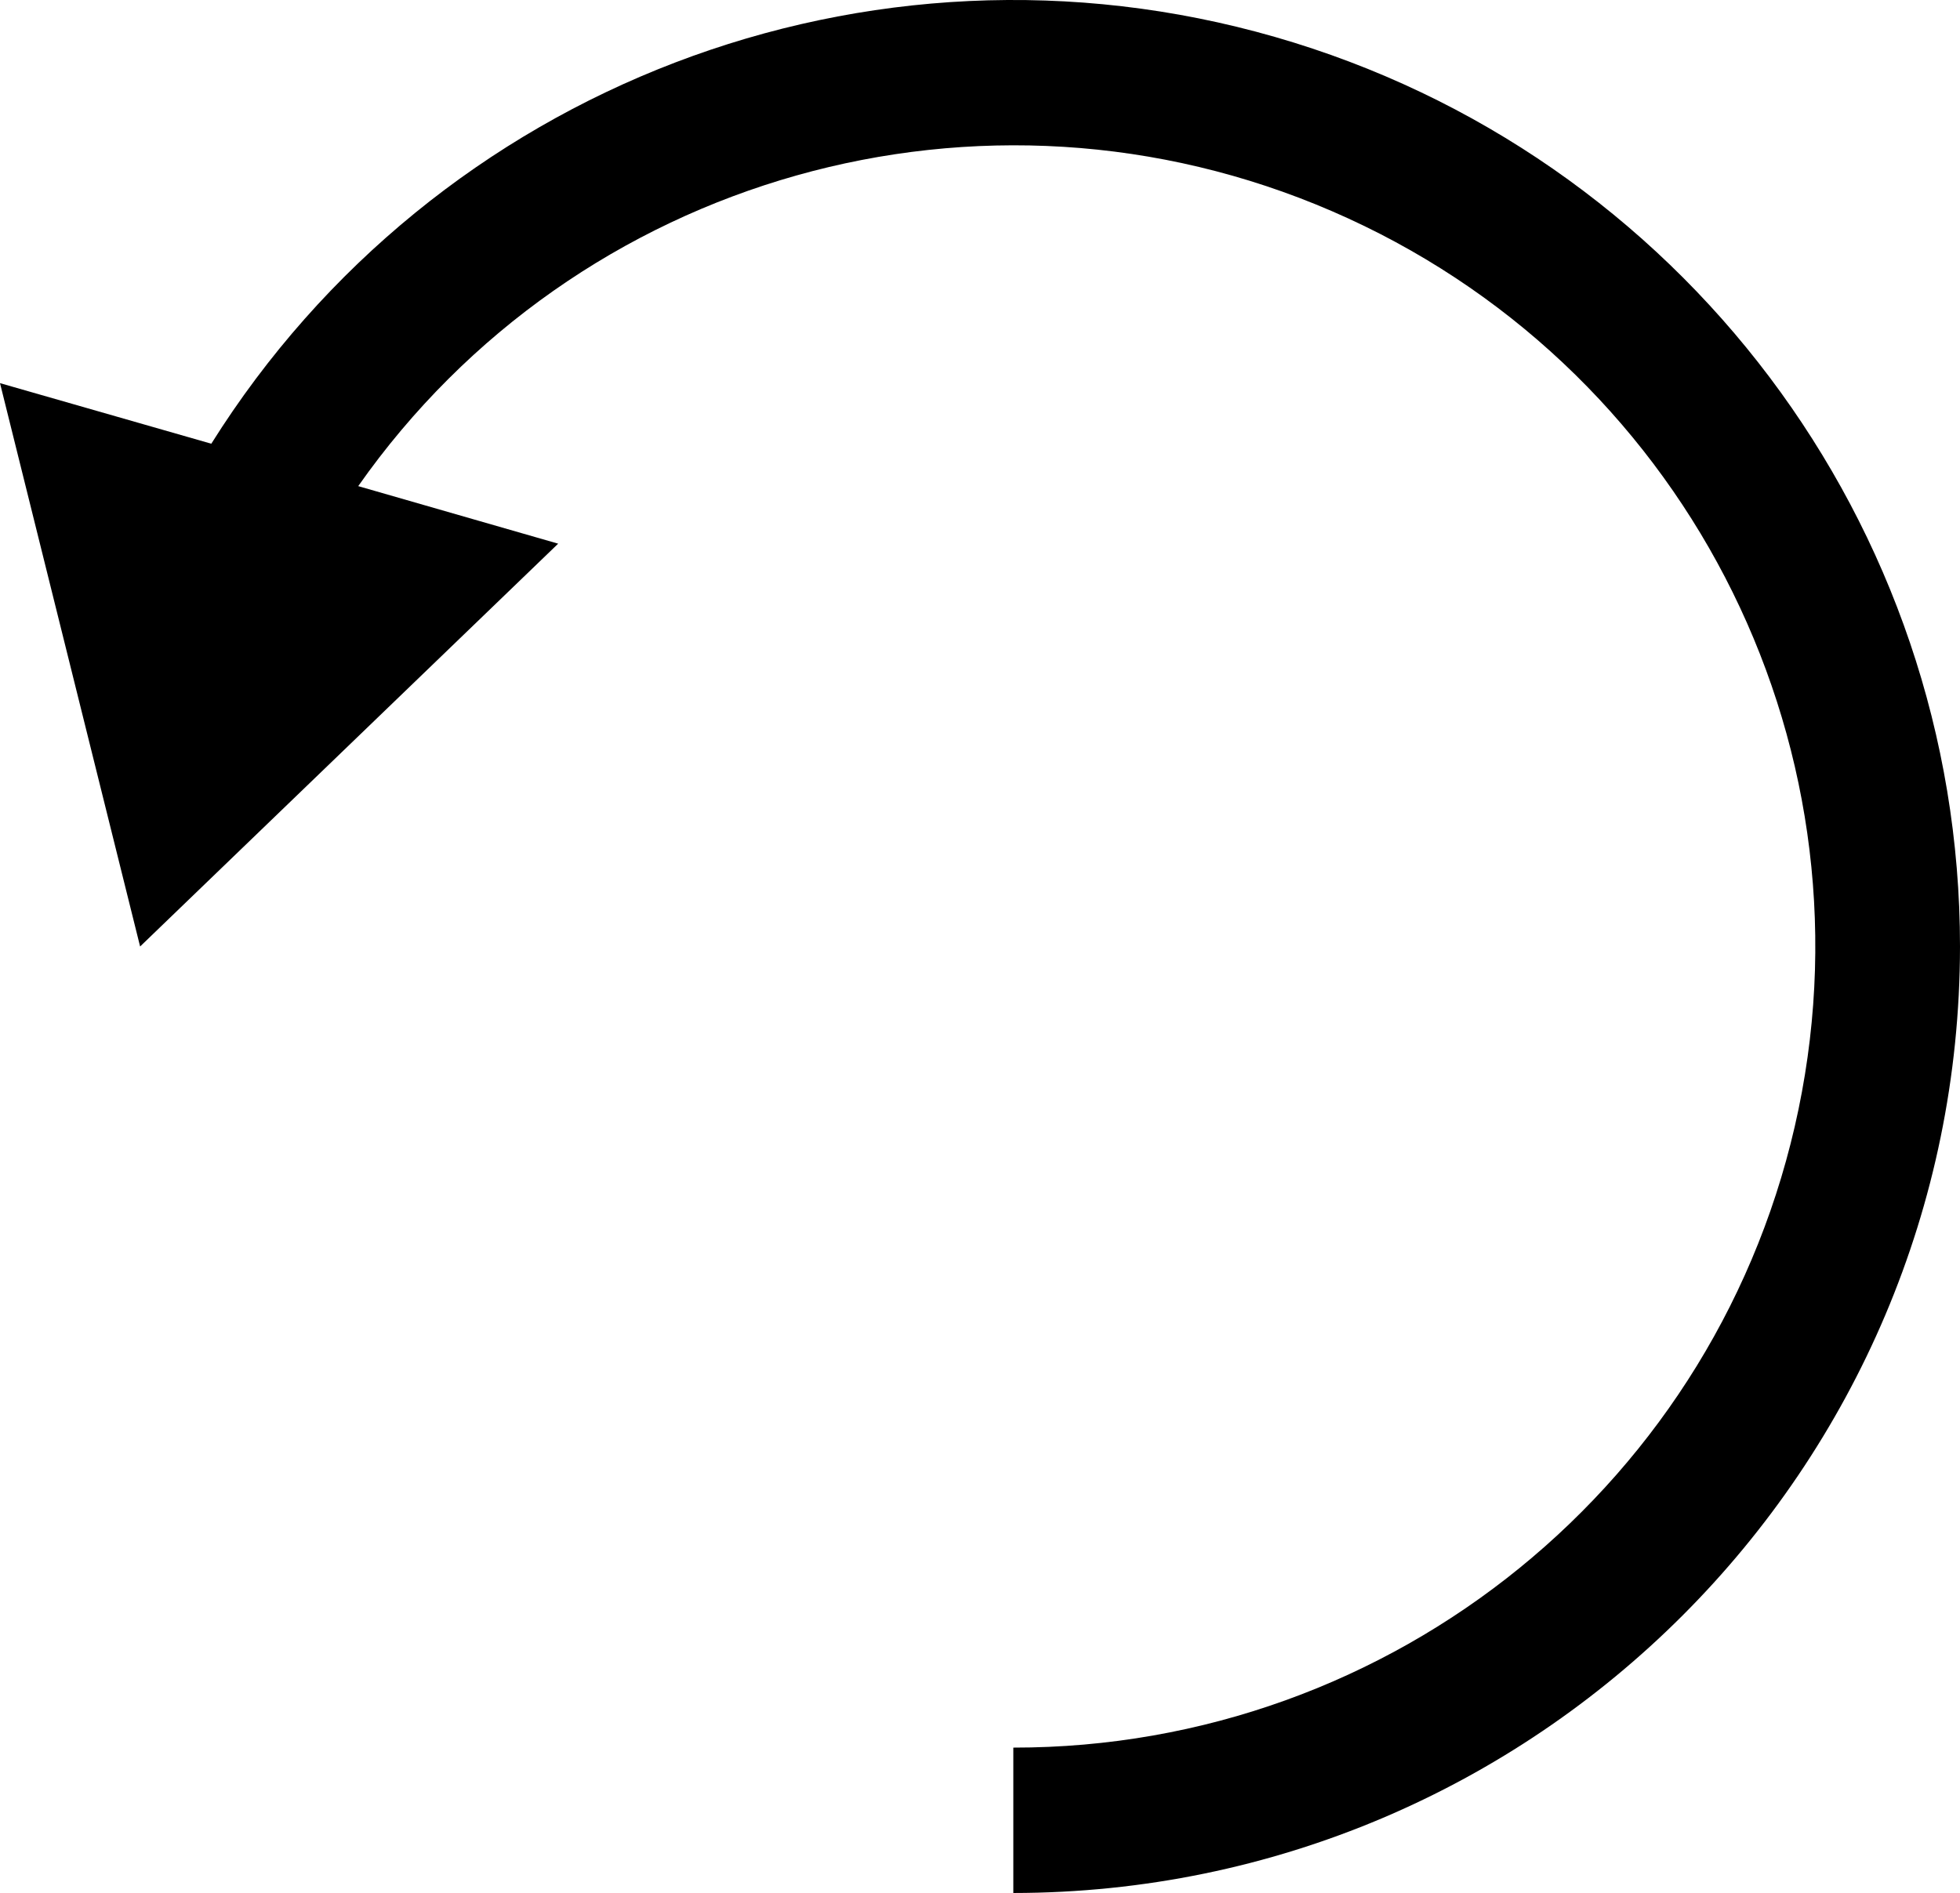
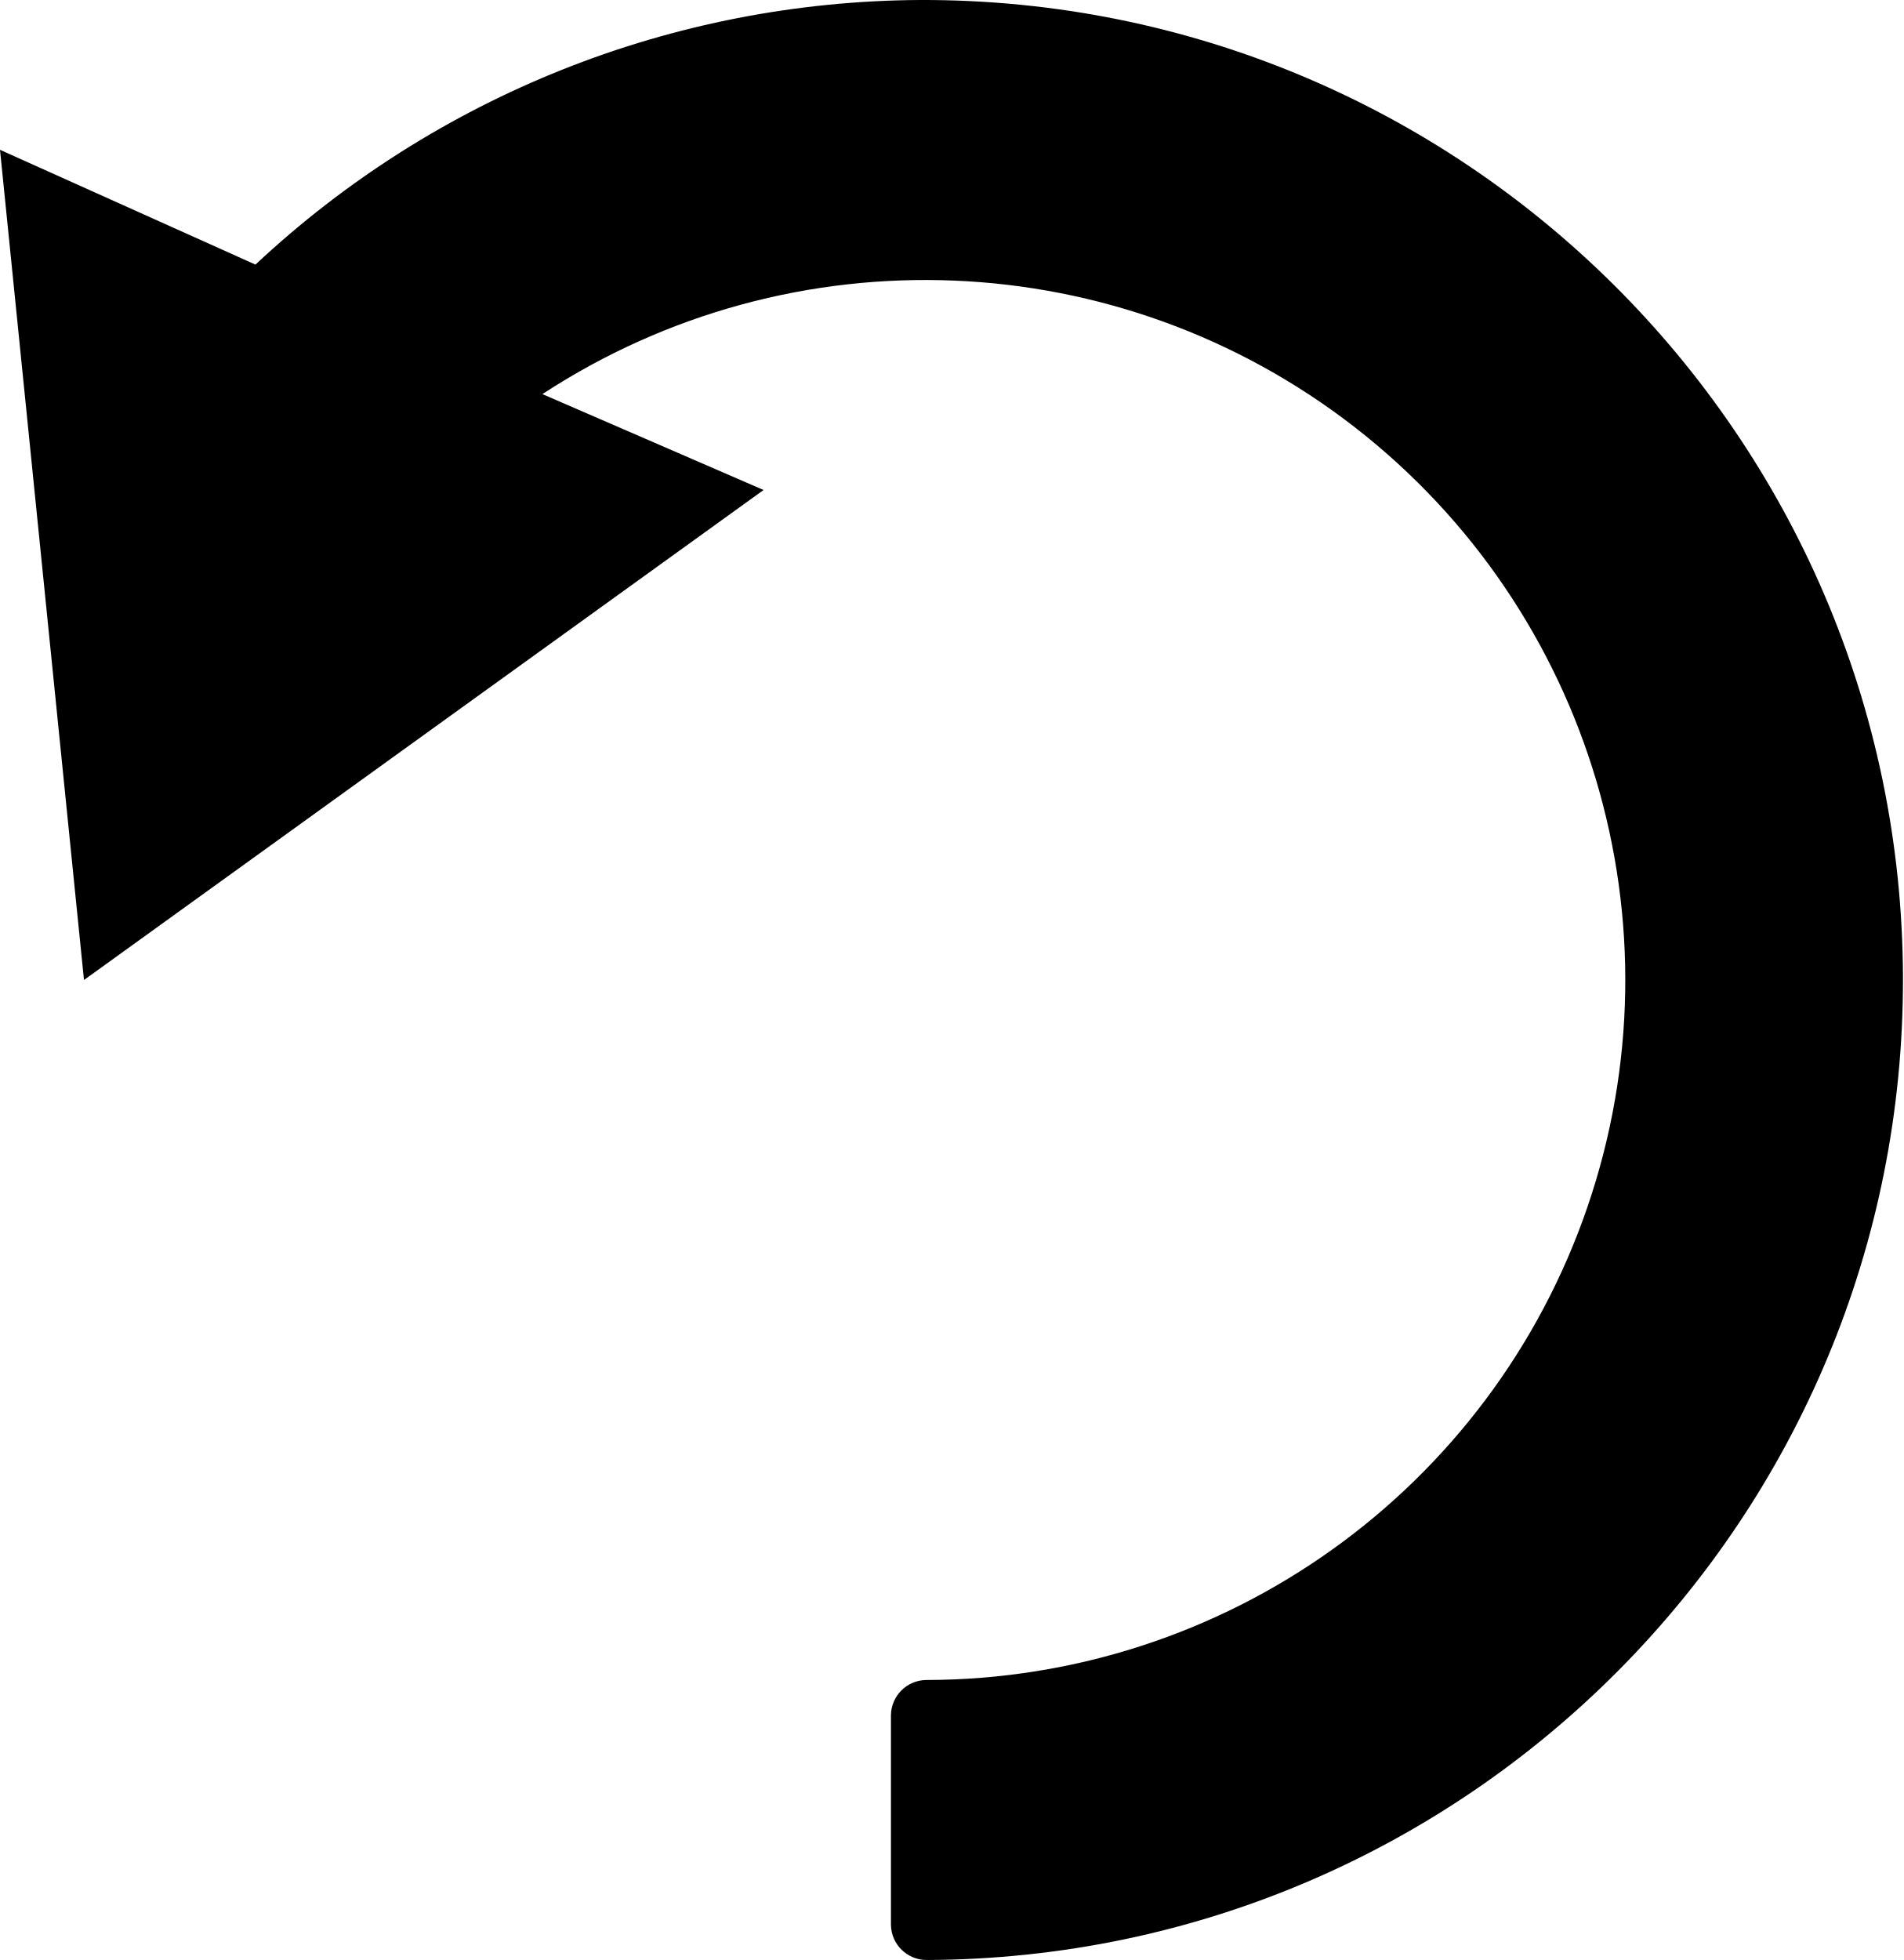
- <svg xmlns="http://www.w3.org/2000/svg" viewBox="0 0 25.88 25">
-   <g id="bd09033a-18e8-4a86-a436-33ed90473028" data-name="Ebene 2">
-     <g id="fdb36973-bd42-41e6-ab63-c46672c41ffb" data-name="Ebene 1">
-       <path d="M25.88,12.5A12.51,12.51,0,0,1,13.38,25V23.08A10.58,10.58,0,1,0,4.73,6.42l2.64.76L1.85,12.5,0,5.06l2.79.8A12.5,12.5,0,0,1,25.88,12.5Z" />
+ <svg xmlns="http://www.w3.org/2000/svg" viewBox="0 0 27.2 28">
+   <g id="f4b1c3e0-c920-40d7-99dc-2e051ed01b07" data-name="Ebene 2">
+     <g id="f33e5a7d-89f4-4943-83d2-fdbab467842c" data-name="Ebene 1">
+       <path d="M13.15,0a14,14,0,0,0-9.5,3.78L0,2.14,1.2,14l9.71-7L7.75,5.63A10,10,0,1,1,13.23,24a.51.51,0,0,0-.5.5v3a.51.51,0,0,0,.51.5,14,14,0,1,0-.1-28Z" />
    </g>
  </g>
</svg>
